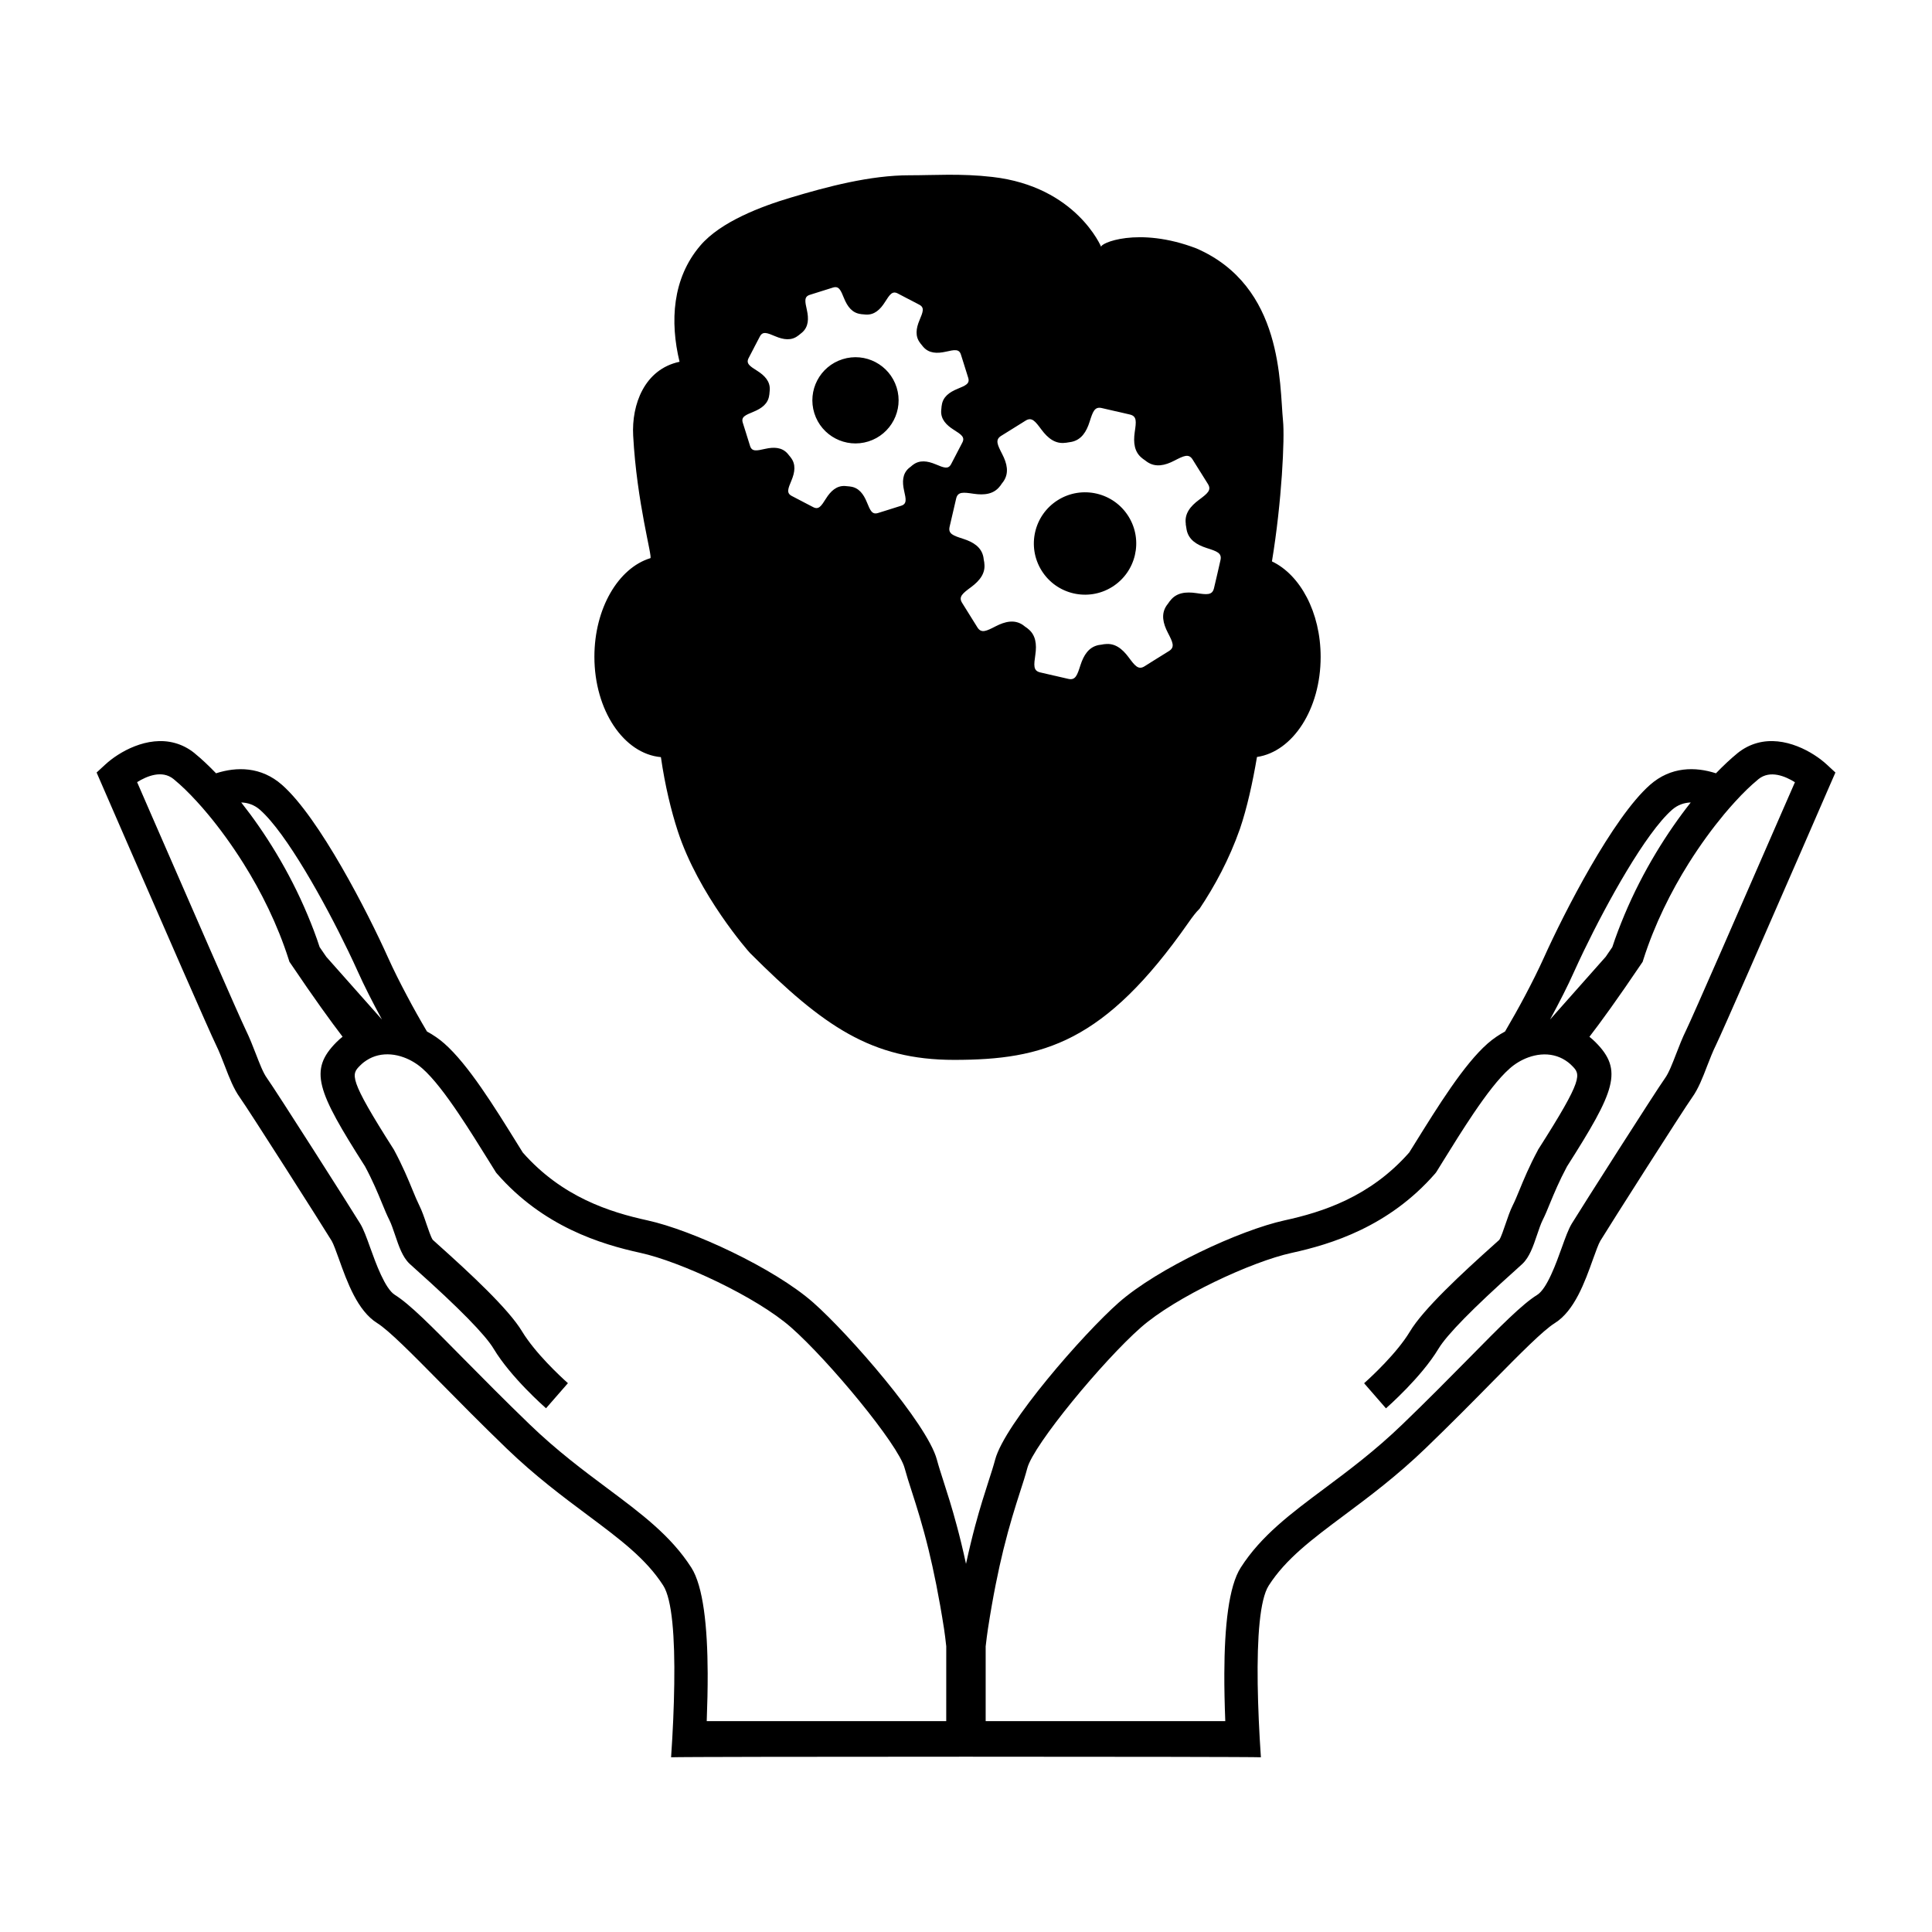
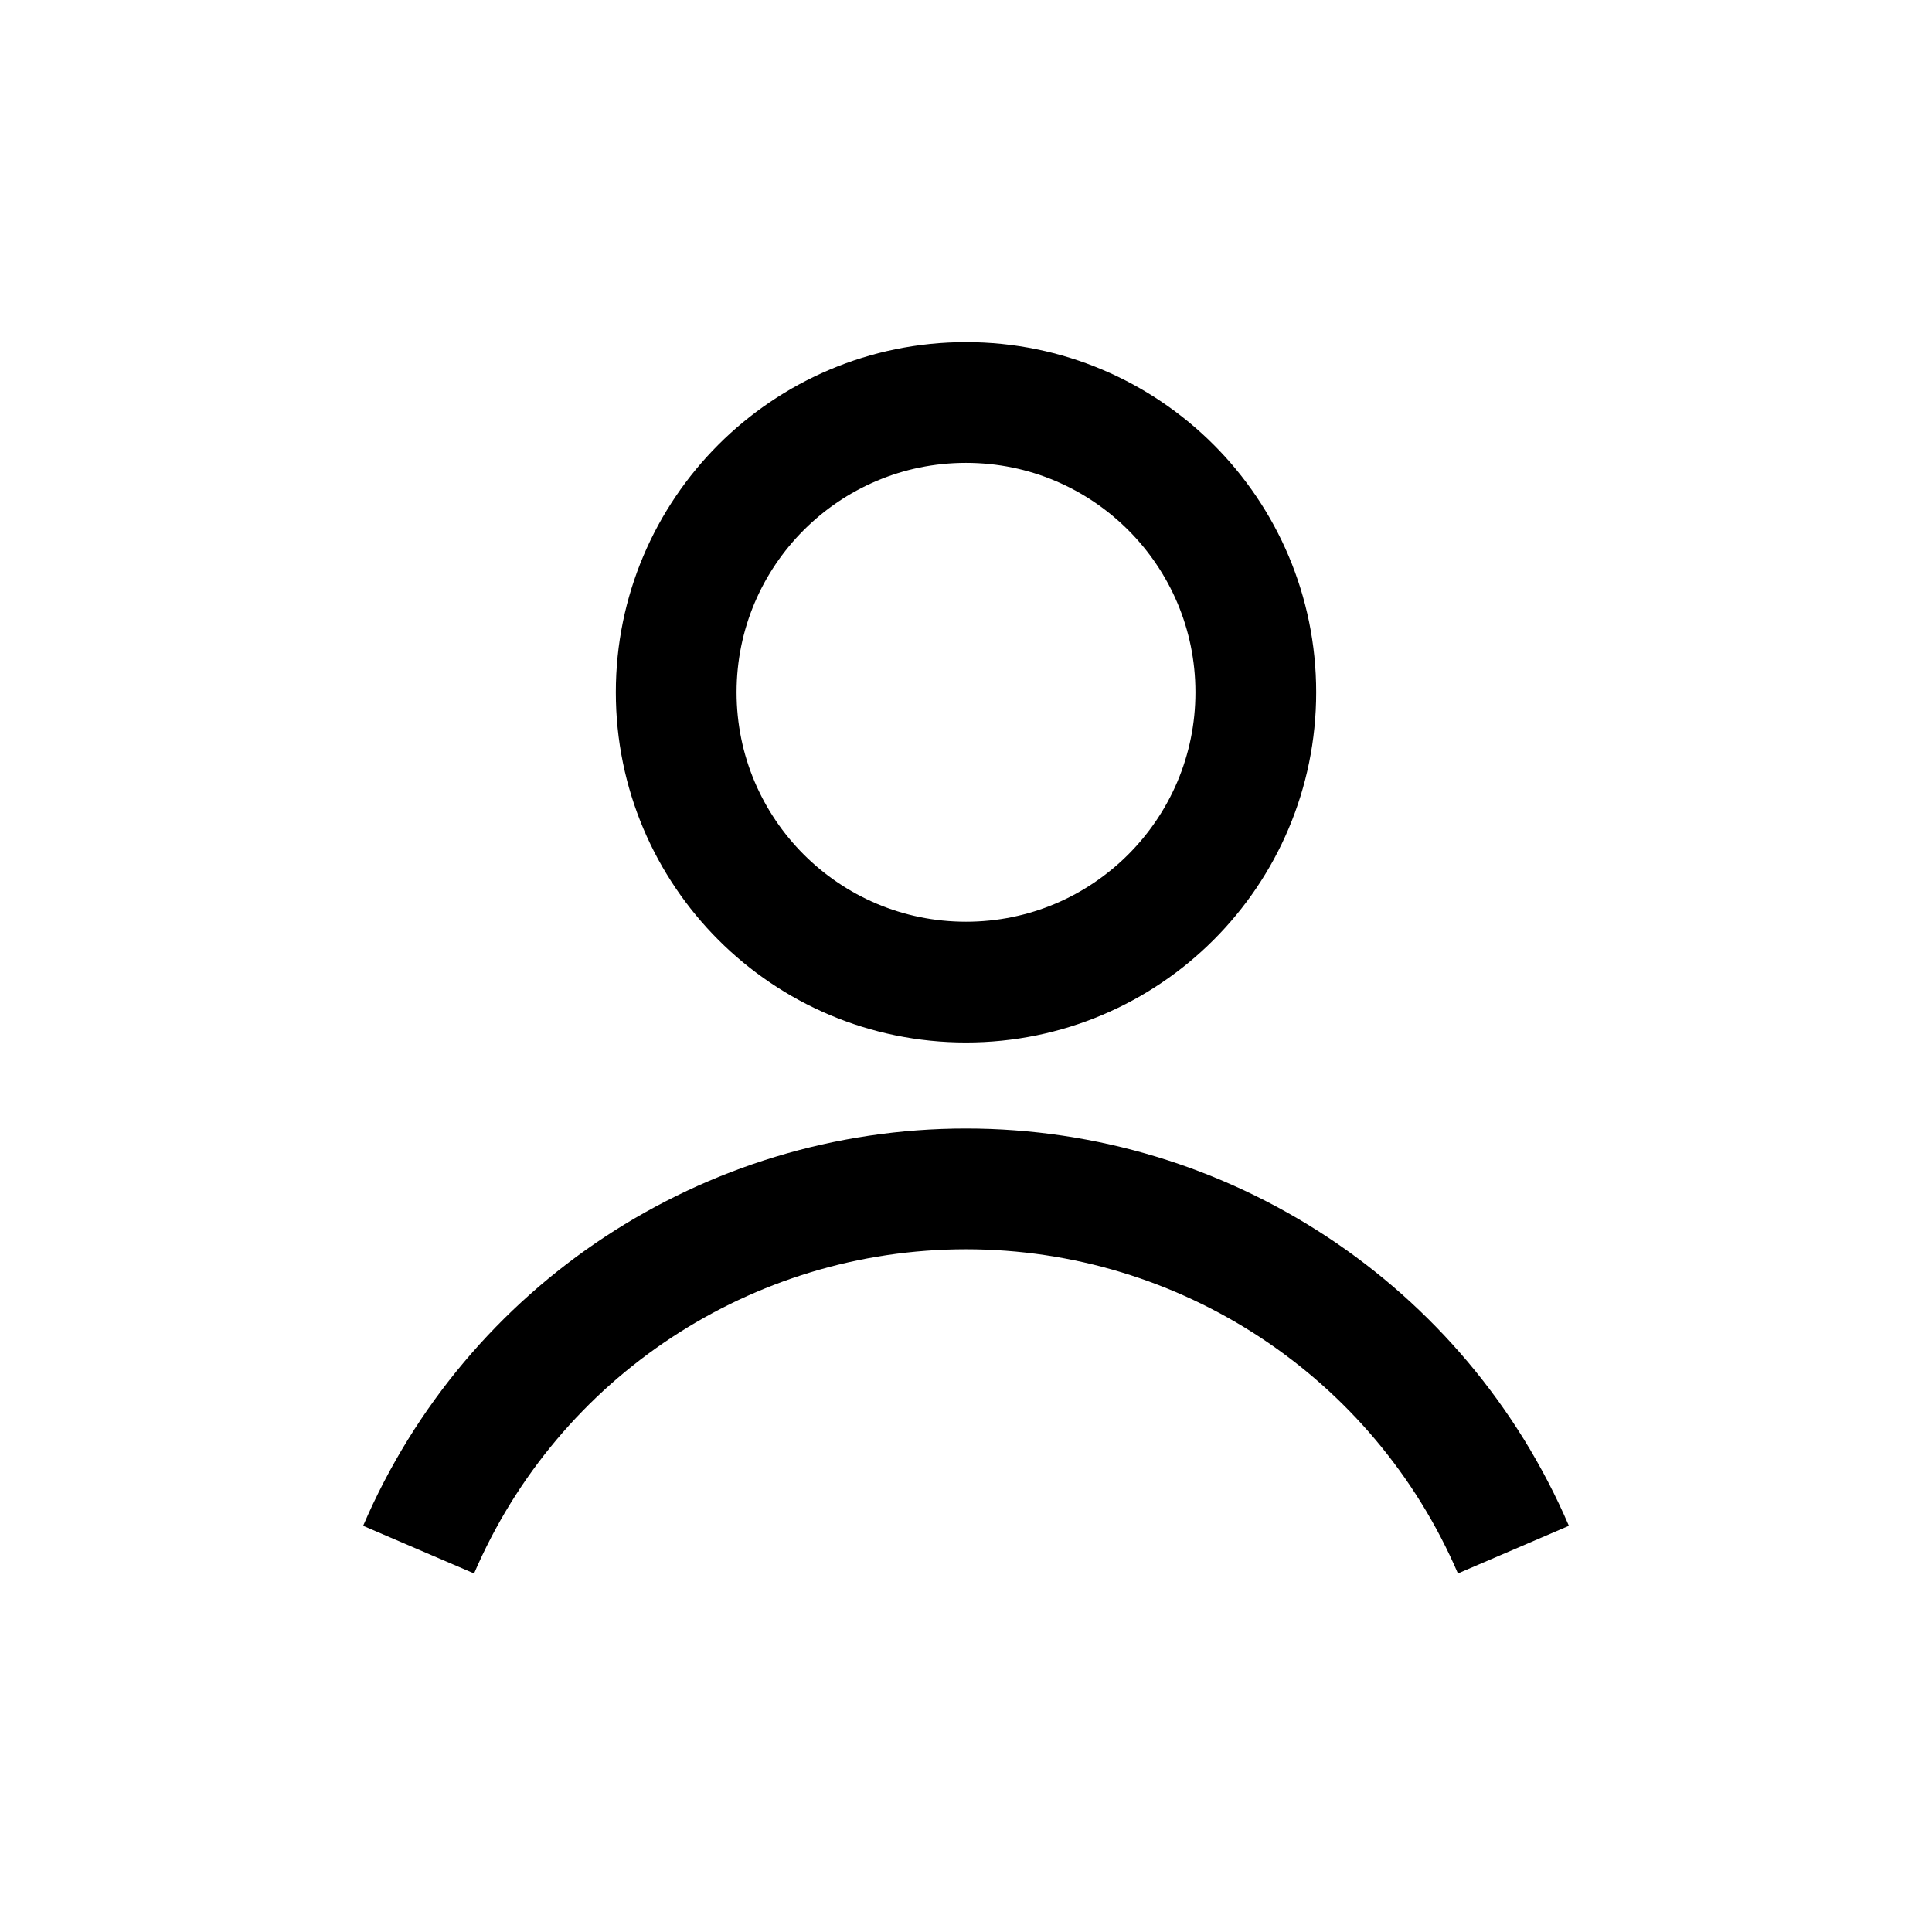
- <svg xmlns="http://www.w3.org/2000/svg" width="1200pt" height="1200pt" version="1.1" viewBox="0 0 1200 1200">
-   <path d="m539.38 274.19c14.102-4.43 21.961-19.453 17.531-33.551-4.441-14.125-19.465-21.973-33.562-17.531-14.125 4.43-21.973 19.441-17.543 33.574 4.438 14.102 19.465 21.926 33.574 17.508zm151.39 90.359c14.879-9.301 19.453-28.906 10.152-43.812-9.277-14.891-28.922-19.43-43.824-10.141-14.879 9.289-19.43 28.906-10.129 43.824 9.289 14.895 28.918 19.418 43.801 10.129zm-280.27 105.72c2.555 17.785 6.434 33.516 10.465 45.91 12.875 39.516 44.027 74.941 44.914 75.793 45.527 45.492 75.48 66.336 126.74 66.336 55.402 0 93.504-10.801 145.51-85.199 2.578-3.695 4.801-6.625 6.984-8.734 9.238-13.824 18.348-30.48 25.055-49.609 4.43-13.094 7.801-28.402 10.57-44.594 22.199-3.254 39.539-29.699 39.539-62.137 0-27.73-12.73-51.035-30.254-59.34 6.144-36.984 7.992-76.703 6.887-87.254-2.269-23.027 0.254-83.52-53.676-107.1-36.445-13.992-60.793-3.035-59.207-0.863 0 0-15.422-37.559-67.598-43.57-19.801-2.293-36.984-0.996-51.383-1.043-24.48-0.035-51.215 7.043-74.305 13.992-17.746 5.316-43.043 14.762-55.766 29.676-17.449 20.398-18.91 47.316-12.898 72.168-21.863 4.656-29.855 26.652-28.801 45.875 2.269 41.902 12.18 75.672 10.668 76.117-19.859 6.07-34.754 31.152-34.754 61.246 0.023 33.301 18.301 60.277 41.305 62.332zm210.6-168.32c0.047-0.07 0.07-0.086 0.145-0.145 0.637-0.961 1.332-1.906 2.062-2.844 3.562-5.258 2.184-11.102-0.793-16.859-2.953-5.797-4.598-8.914-0.707-11.363 3.863-2.41 1.246-0.781 7.5-4.668 6.562-4.106 3.793-2.375 7.715-4.812 3.887-2.426 5.977 0.406 9.863 5.617 3.91 5.242 8.555 9.035 14.902 8.137 0.121-0.023 0.168 0.012 0.277 0 1.129-0.215 2.269-0.395 3.371-0.539 6.238-1.223 9.395-6.324 11.34-12.504 1.992-6.203 3.047-9.562 7.547-8.52 4.43 1.043 1.43 0.312 8.629 1.992 0.023 0 0.023-0.012 0.023 0.012 0.07 0.012 0.121 0.012 0.191 0.012 7.176 1.691 4.199 0.996 8.629 2.004 4.477 1.055 3.938 4.512 3 10.98-0.91 6.457-0.324 12.434 4.777 16.273 0.07 0.047 0.098 0.098 0.145 0.145 0.961 0.637 1.848 1.332 2.762 2.004l0.023 0.012c5.258 3.613 11.137 2.231 16.895-0.758 5.809-2.965 8.93-4.609 11.363-0.707 2.438 3.875 0.77 1.234 4.691 7.523 0.023 0.012 0.047 0.023 0.047 0.047 0.047 0.035 0.047 0.059 0.07 0.109 3.91 6.277 2.269 3.66 4.691 7.512 2.438 3.898-0.395 5.988-5.629 9.91-5.231 3.898-9.023 8.52-8.113 14.844 0.023 0.145-0.023 0.203-0.023 0.336 0.215 1.129 0.395 2.231 0.539 3.336 1.223 6.254 6.301 9.371 12.492 11.363 6.215 1.992 9.562 3.059 8.531 7.523-1.031 4.453-0.324 1.414-1.969 8.652-0.023 0.012-0.023 0.047-0.023 0.07-0.023 0.035-0.023 0.059-0.023 0.121-1.691 7.199-1.008 4.176-2.016 8.605-1.055 4.477-4.523 3.973-10.969 3.023-6.469-0.949-12.422-0.348-16.262 4.766-0.07 0.086-0.121 0.086-0.168 0.145-0.637 0.973-1.332 1.848-2.016 2.773-3.613 5.281-2.231 11.137 0.77 16.934 2.977 5.785 4.598 8.93 0.707 11.352-3.863 2.41-1.262 0.781-7.523 4.68-0.023 0.023-0.023 0.047-0.07 0.07l-0.121 0.035c-6.254 3.926-3.66 2.281-7.5 4.715-3.887 2.438-6-0.434-9.887-5.641-3.887-5.219-8.531-9.012-14.855-8.113-0.145 0.023-0.191-0.012-0.324 0-1.129 0.238-2.258 0.383-3.394 0.539-6.215 1.246-9.324 6.324-11.316 12.48-1.992 6.191-3.047 9.562-7.523 8.543-4.453-1.031-1.43-0.324-8.629-1.992-0.047-0.012-0.047-0.023-0.098-0.012-0.047 0-0.07-0.023-0.121-0.023-7.199-1.691-4.199-0.996-8.652-2.004-4.453-1.043-3.91-4.523-3-10.992 0.938-6.422 0.324-12.406-4.777-16.246-0.07-0.047-0.07-0.086-0.121-0.145-1.008-0.648-1.922-1.355-2.856-2.09-5.269-3.539-11.062-2.148-16.848 0.816-5.809 2.977-8.93 4.609-11.387 0.695-2.398-3.863-0.77-1.223-4.68-7.5-0.035-0.059-0.07-0.121-0.109-0.18-3.91-6.277-2.258-3.648-4.691-7.523-2.449-3.875 0.406-5.988 5.641-9.863 5.219-3.91 9.035-8.531 8.113-14.879-0.023-0.098 0.012-0.156 0.012-0.266-0.227-1.164-0.434-2.316-0.574-3.504-1.246-6.18-6.301-9.277-12.445-11.258-6.215-2.016-9.574-3.059-8.531-7.547 1.02-4.441 0.312-1.414 2.004-8.617 0.012-0.086 0.012-0.133 0.047-0.203 1.656-7.199 0.973-4.188 2.004-8.641 1.031-4.465 4.512-3.949 10.969-3 6.43 0.938 12.391 0.348 16.258-4.75zm-153.07-46.203c5.09-2.09 9.168-5.051 9.758-10.414 0.012-0.086 0.047-0.121 0.059-0.191 0.059-1.008 0.156-2.004 0.277-3 0.266-5.293-3.191-8.902-7.777-11.797-4.633-2.941-7.152-4.523-5.352-7.957 1.766-3.383 0.551-1.078 3.445-6.613 0.023-0.059 0.035-0.109 0.07-0.168 2.902-5.496 1.68-3.191 3.457-6.602 1.789-3.434 4.523-2.258 9.59-0.133 5.062 2.148 10.043 2.914 14.27-0.469 0.035-0.035 0.07-0.035 0.133-0.07 0.73-0.648 1.512-1.246 2.281-1.848 4.008-3.562 4.117-8.594 2.93-13.934-1.188-5.363-1.859-8.258 1.836-9.422 3.66-1.129 1.164-0.348 7.106-2.242 6.203-1.945 3.574-1.117 7.273-2.281 3.695-1.141 4.801 1.609 6.875 6.684 2.062 5.074 5.051 9.168 10.402 9.781 0.109 0 0.145 0.035 0.254 0.059 0.949 0.059 1.906 0.145 2.856 0.254 5.328 0.336 8.977-3.133 11.879-7.754 2.965-4.633 4.523-7.141 7.957-5.352 3.406 1.766 1.105 0.562 6.613 3.457 0.012 0 0.023 0 0.035 0.012 0.047 0.012 0.07 0.023 0.133 0.047 5.496 2.914 3.203 1.668 6.602 3.469 3.422 1.789 2.258 4.512 0.145 9.574-2.137 5.062-2.902 10.055 0.445 14.27 0.047 0.059 0.047 0.098 0.098 0.168 0.625 0.719 1.211 1.465 1.801 2.219h0.012c3.551 4.055 8.605 4.152 13.957 2.953 5.363-1.199 8.258-1.871 9.406 1.824 1.141 3.695 0.371 1.176 2.242 7.117 0.012 0.023 0.012 0.023 0.012 0.07 0.023 0.035 0.023 0.059 0.035 0.086 1.848 5.965 1.066 3.457 2.231 7.129 1.141 3.684-1.621 4.766-6.684 6.863-5.074 2.074-9.168 5.039-9.77 10.391 0 0.133-0.047 0.156-0.07 0.277-0.059 0.949-0.145 1.883-0.266 2.832-0.336 5.34 3.168 8.977 7.789 11.891 4.633 2.953 7.141 4.535 5.352 7.945-1.777 3.394-0.551 1.105-3.445 6.625-0.012 0.023-0.012 0.035-0.023 0.035-0.023 0.035-0.023 0.07-0.047 0.109-2.902 5.519-1.68 3.203-3.457 6.637-1.801 3.406-4.512 2.231-9.59 0.121-5.051-2.113-10.043-2.902-14.27 0.457-0.059 0.047-0.098 0.047-0.156 0.098-0.719 0.625-1.453 1.246-2.231 1.812-4.055 3.539-4.164 8.605-2.965 13.969 1.211 5.34 1.859 8.242-1.824 9.395-3.672 1.152-1.164 0.359-7.117 2.242-0.023 0.023-0.035 0.023-0.059 0.023-0.035 0-0.059 0.012-0.109 0.035-5.941 1.859-3.457 1.078-7.106 2.219-3.707 1.141-4.801-1.598-6.887-6.672-2.062-5.074-5.039-9.18-10.391-9.781-0.109 0-0.156-0.035-0.238-0.047-0.984-0.07-1.957-0.168-2.914-0.277-5.305-0.312-8.953 3.18-11.855 7.777-2.93 4.656-4.512 7.141-7.934 5.352-3.422-1.789-1.105-0.562-6.625-3.445-0.012-0.023-0.023-0.023-0.047-0.035-0.035 0-0.059-0.023-0.098-0.047-5.508-2.879-3.203-1.68-6.625-3.457-3.394-1.812-2.242-4.512-0.121-9.59 2.113-5.051 2.891-10.043-0.457-14.27-0.047-0.035-0.047-0.059-0.07-0.121-0.648-0.742-1.285-1.535-1.883-2.305-3.551-4.019-8.578-4.141-13.906-2.941-5.352 1.199-8.242 1.871-9.406-1.824-1.141-3.66-0.359-1.164-2.219-7.106-0.023-0.086-0.035-0.133-0.047-0.168-1.871-5.941-1.078-3.457-2.242-7.129-1.168-3.648 1.594-4.727 6.668-6.816zm666.59 219.1c-8.316-7.691-26.113-18.086-43.223-13.355-4.152 1.141-8.27 3.156-12.215 6.324-0.098 0.086-0.238 0.203-0.348 0.312-3.863 3.144-8.27 7.273-13.031 12.18-12.73-4.129-27.961-4.273-40.969 7.199-23.113 20.363-53.27 79.246-66 107.55-3.191 7.055-7.246 15.215-11.723 23.652-3.863 7.297-8.09 14.773-12.301 21.973-3.769 2.027-7.43 4.5-10.848 7.5-14.762 13.008-30.887 39.07-45.191 62.074l-3.492 5.594c-24.348 27.672-54.121 37.055-77.41 42.145-27.66 6.047-78.66 29.664-102.96 51.023-22.129 19.512-70.848 75.348-76.777 97.5-1.078 4.066-2.531 8.578-4.223 13.789-2.316 7.188-5.16 16.02-8.207 27.371-1.836 6.863-3.742 14.699-5.699 23.664-1.934-8.977-3.852-16.801-5.711-23.664-3.023-11.352-5.867-20.184-8.184-27.371-1.68-5.219-3.133-9.719-4.223-13.789-5.941-22.152-54.684-77.988-76.801-97.5-24.289-21.371-75.277-44.988-102.95-51.023-23.305-5.09-53.074-14.473-77.426-42.145l-3.481-5.594c-14.27-23.004-30.445-49.055-45.203-62.074-3.406-3-7.066-5.473-10.824-7.5-4.262-7.199-8.461-14.676-12.312-21.973-4.5-8.438-8.566-16.586-11.746-23.652-12.695-28.309-42.84-87.191-65.965-107.55-13.031-11.473-28.234-11.316-40.98-7.199-4.754-4.906-9.133-9.035-13.02-12.18-0.098-0.109-0.254-0.227-0.336-0.312-3.938-3.18-8.062-5.184-12.215-6.324-17.137-4.727-34.906 5.664-43.211 13.355l-5.41 4.981 2.914 6.719c0.863 1.98 7.957 18.266 17.328 39.828 19.836 45.562 50.016 114.71 53.797 122.38 2.062 4.199 3.863 8.832 5.594 13.332 2.809 7.332 5.496 14.23 9.371 19.633 5.016 6.938 51.938 80.629 57.023 89.039 1.066 1.777 2.879 6.781 4.465 11.195 5.137 14.375 11.555 32.242 23.832 39.875 7.188 4.5 21.254 18.719 39 36.695 11.93 12.121 25.488 25.848 41.207 41.027 17.844 17.207 35.074 30.047 50.27 41.387 20.375 15.203 36.457 27.215 47.148 43.871 5.519 8.605 7.262 32.102 6.84 61.129-0.191 14.125-0.875 29.891-1.969 45.539 7.019-0.48 359.3-0.48 366.34 0-1.078-15.648-1.777-31.43-1.992-45.539-0.395-29.016 1.332-52.523 6.863-61.129 10.691-16.656 26.785-28.668 47.16-43.871 15.191-11.34 32.41-24.191 50.258-41.387 15.742-15.18 29.316-28.906 41.23-41.027 17.746-17.988 31.777-32.195 39-36.695 12.254-7.633 18.684-25.5 23.809-39.875 1.598-4.402 3.394-9.422 4.477-11.195 5.062-8.41 52.008-82.105 57-89.039 3.887-5.398 6.562-12.301 9.371-19.633 1.754-4.5 3.539-9.133 5.629-13.332 3.742-7.668 33.961-76.812 53.785-122.38 9.348-21.562 16.477-37.859 17.316-39.828l2.938-6.719zm-973.11 28.164c16.379 14.461 40.043 57.098 54.793 87.719 2.219 4.586 4.223 8.902 5.977 12.793 3.742 8.363 9.012 18.781 14.953 29.723l-34.586-38.977c-1.332-1.945-2.688-3.949-4.117-6.012-2.219-6.852-4.766-13.465-7.477-19.934-11.473-27.445-26.699-51.551-41.219-69.898 4.008 0.133 8.039 1.395 11.676 4.586zm426.25 566.02h-148.8c0.395-10.285 0.625-20.594 0.59-29.734-0.109-28.922-2.734-54.047-10.176-65.664-12.719-19.824-31.031-33.457-52.211-49.273-14.699-10.969-31.355-23.387-48.254-39.707-15.551-15-29.004-28.633-40.871-40.633-20.172-20.461-33.504-33.973-42.77-39.742-6.144-3.828-11.891-19.777-15.312-29.305-2.281-6.348-4.078-11.352-6.203-14.902-5.375-8.855-52.57-82.969-57.938-90.445-2.352-3.227-4.535-8.941-6.887-15-1.895-4.894-3.875-9.996-6.312-14.988-3.625-7.367-35.531-80.473-58.957-134.3-2.988-6.875-5.832-13.441-8.496-19.535 5.977-3.719 15.434-7.754 22.656-1.906 0.227 0.18 0.48 0.383 0.695 0.602 1.992 1.645 4.152 3.574 6.481 5.832 2.316 2.242 4.754 4.754 7.297 7.535 2.219 2.398 4.488 5.027 6.828 7.824 7.164 8.594 14.762 18.938 22.078 30.574 10.922 17.387 21.133 37.754 28.117 59.688l0.445 1.414 0.852 1.234c14.746 21.84 25.094 36.086 32.172 45.324-1.297 1.02-2.555 2.137-3.742 3.324-17.398 17.473-12.215 30.277 17.688 77.23 4.848 9.023 7.969 16.609 10.477 22.715 1.645 4.008 3.07 7.5 4.633 10.586 1.141 2.242 2.34 5.762 3.492 9.156 2.398 7.141 4.68 13.883 9.07 18.012 0.66 0.637 1.906 1.727 3.758 3.406 26.988 24.121 43.262 40.727 48.434 49.355 10.703 17.844 31.691 36.215 32.555 36.996l13.598-15.59c-0.238-0.203-15.359-13.5-25.043-27-1.234-1.68-2.363-3.371-3.371-5.039-8.328-13.945-32.363-36.238-52.391-54.156-1.391-1.246-2.606-2.328-3.156-2.856-1.055-1.441-2.82-6.637-3.887-9.77-1.367-4.066-2.797-8.281-4.609-11.867-1.188-2.375-2.473-5.484-3.973-9.109-2.711-6.625-6.098-14.855-11.508-24.949l-0.18-0.336-0.203-0.312c-28.273-44.34-26.23-46.402-20.746-51.898 0.758-0.793 1.559-1.453 2.387-2.113 0.527-0.383 1.055-0.742 1.57-1.094 2.316-1.512 4.766-2.519 7.297-3.121 5.172-1.199 10.633-0.648 15.781 1.223 4.246 1.535 8.23 3.938 11.641 6.949 6.793 5.977 14.629 16.344 22.402 27.887 6.516 9.66 13.02 20.137 18.875 29.555l4.008 6.434 0.434 0.707c-0.012 0 0.527 0.637 0.527 0.637 28.754 33 64.633 43.922 89.113 49.273 24.707 5.375 72.023 27.277 93.684 46.355 23.426 20.629 66.602 72.73 70.465 87.301 1.246 4.598 2.762 9.336 4.547 14.82 2.977 9.254 6.551 20.426 10.32 35.809 3.156 12.938 6.457 28.859 9.637 49.273 0.457 3.035 0.926 6.695 1.367 10.836l-0.012 46.484zm389.94-465.5c1.754-3.898 3.793-8.207 5.977-12.793 14.785-30.625 38.438-73.262 54.816-87.719 3.613-3.191 7.668-4.453 11.652-4.586-14.484 18.336-29.723 42.457-41.207 69.898-2.699 6.481-5.258 13.078-7.5 19.934-1.402 2.074-2.746 4.066-4.106 6.012l-34.57 38.977c5.938-10.941 11.23-21.359 14.938-29.723zm128.64-98.184c-23.41 53.832-55.332 126.94-58.945 134.3-2.461 4.992-4.43 10.078-6.324 14.988-2.34 6.047-4.547 11.762-6.863 15-5.387 7.477-52.598 81.59-57.984 90.445-2.113 3.551-3.91 8.555-6.191 14.902-3.422 9.527-9.121 25.488-15.277 29.305-9.301 5.773-22.645 19.273-42.793 39.742-11.855 12-25.285 25.633-40.871 40.633-16.895 16.32-33.562 28.754-48.238 39.707-21.215 15.816-39.492 29.449-52.199 49.273-7.477 11.605-10.105 36.742-10.199 65.664-0.047 9.145 0.191 19.453 0.59 29.734h-148.83v-46.441c0.469-4.141 0.938-7.801 1.402-10.836 3.144-20.41 6.445-36.336 9.613-49.273 3.793-15.383 7.356-26.543 10.332-35.809 1.801-5.484 3.301-10.234 4.523-14.82 3.887-14.566 47.039-66.672 70.477-87.301 21.66-19.066 68.977-40.98 93.684-46.355 24.492-5.352 60.371-16.273 89.137-49.273 0 0 0.539-0.637 0.516-0.637l0.469-0.707 3.984-6.434c5.832-9.434 12.348-19.906 18.863-29.555 7.801-11.531 15.637-21.91 22.43-27.887 3.371-3 7.379-5.41 11.629-6.949 5.137-1.859 10.598-2.426 15.742-1.223 2.555 0.602 5.016 1.609 7.332 3.121 0.516 0.348 1.031 0.719 1.57 1.094 0.816 0.66 1.645 1.32 2.387 2.113 5.484 5.496 7.523 7.547-20.762 51.898l-0.215 0.312-0.129 0.336c-5.438 10.094-8.809 18.324-11.531 24.949-1.5 3.625-2.762 6.731-3.984 9.109-1.801 3.59-3.215 7.801-4.598 11.867-1.078 3.133-2.809 8.328-3.863 9.77-0.562 0.527-1.754 1.609-3.168 2.856-20.016 17.914-44.09 40.211-52.379 54.156-1.008 1.68-2.16 3.371-3.348 5.039-9.684 13.5-24.84 26.785-25.055 27l13.57 15.59c0.863-0.793 21.863-19.164 32.605-36.996 5.16-8.629 21.445-25.234 48.422-49.355 1.848-1.68 3.07-2.773 3.731-3.406 4.379-4.141 6.684-10.871 9.098-18.012 1.152-3.394 2.34-6.91 3.469-9.156 1.57-3.098 3-6.574 4.621-10.586 2.531-6.109 5.676-13.691 10.5-22.715 29.879-46.957 35.113-59.762 17.676-77.23-1.176-1.188-2.438-2.293-3.742-3.324 7.129-9.238 17.461-23.484 32.207-45.324l0.84-1.234 0.445-1.414c6.984-21.949 17.207-42.301 28.105-59.688 7.309-11.641 14.93-21.984 22.078-30.574 2.34-2.797 4.644-5.426 6.84-7.824 2.555-2.785 4.969-5.305 7.285-7.535 2.34-2.258 4.5-4.188 6.492-5.832 0.238-0.215 0.492-0.422 0.684-0.602 7.246-5.844 16.691-1.812 22.668 1.906-2.66 6.062-5.527 12.629-8.527 19.492z" />
+ <svg xmlns="http://www.w3.org/2000/svg" viewBox="0 0 24 24" fill="none" stroke="currentColor" stroke-width="1.5" stroke-linecap="butt" stroke-linejoin="miter">
+   <circle cx="12" cy="8.6" r="3.6" />
+   <path d="M5.2 19.25 A 7.4 7.4 0 0 1 18.8 19.25" />
</svg>
